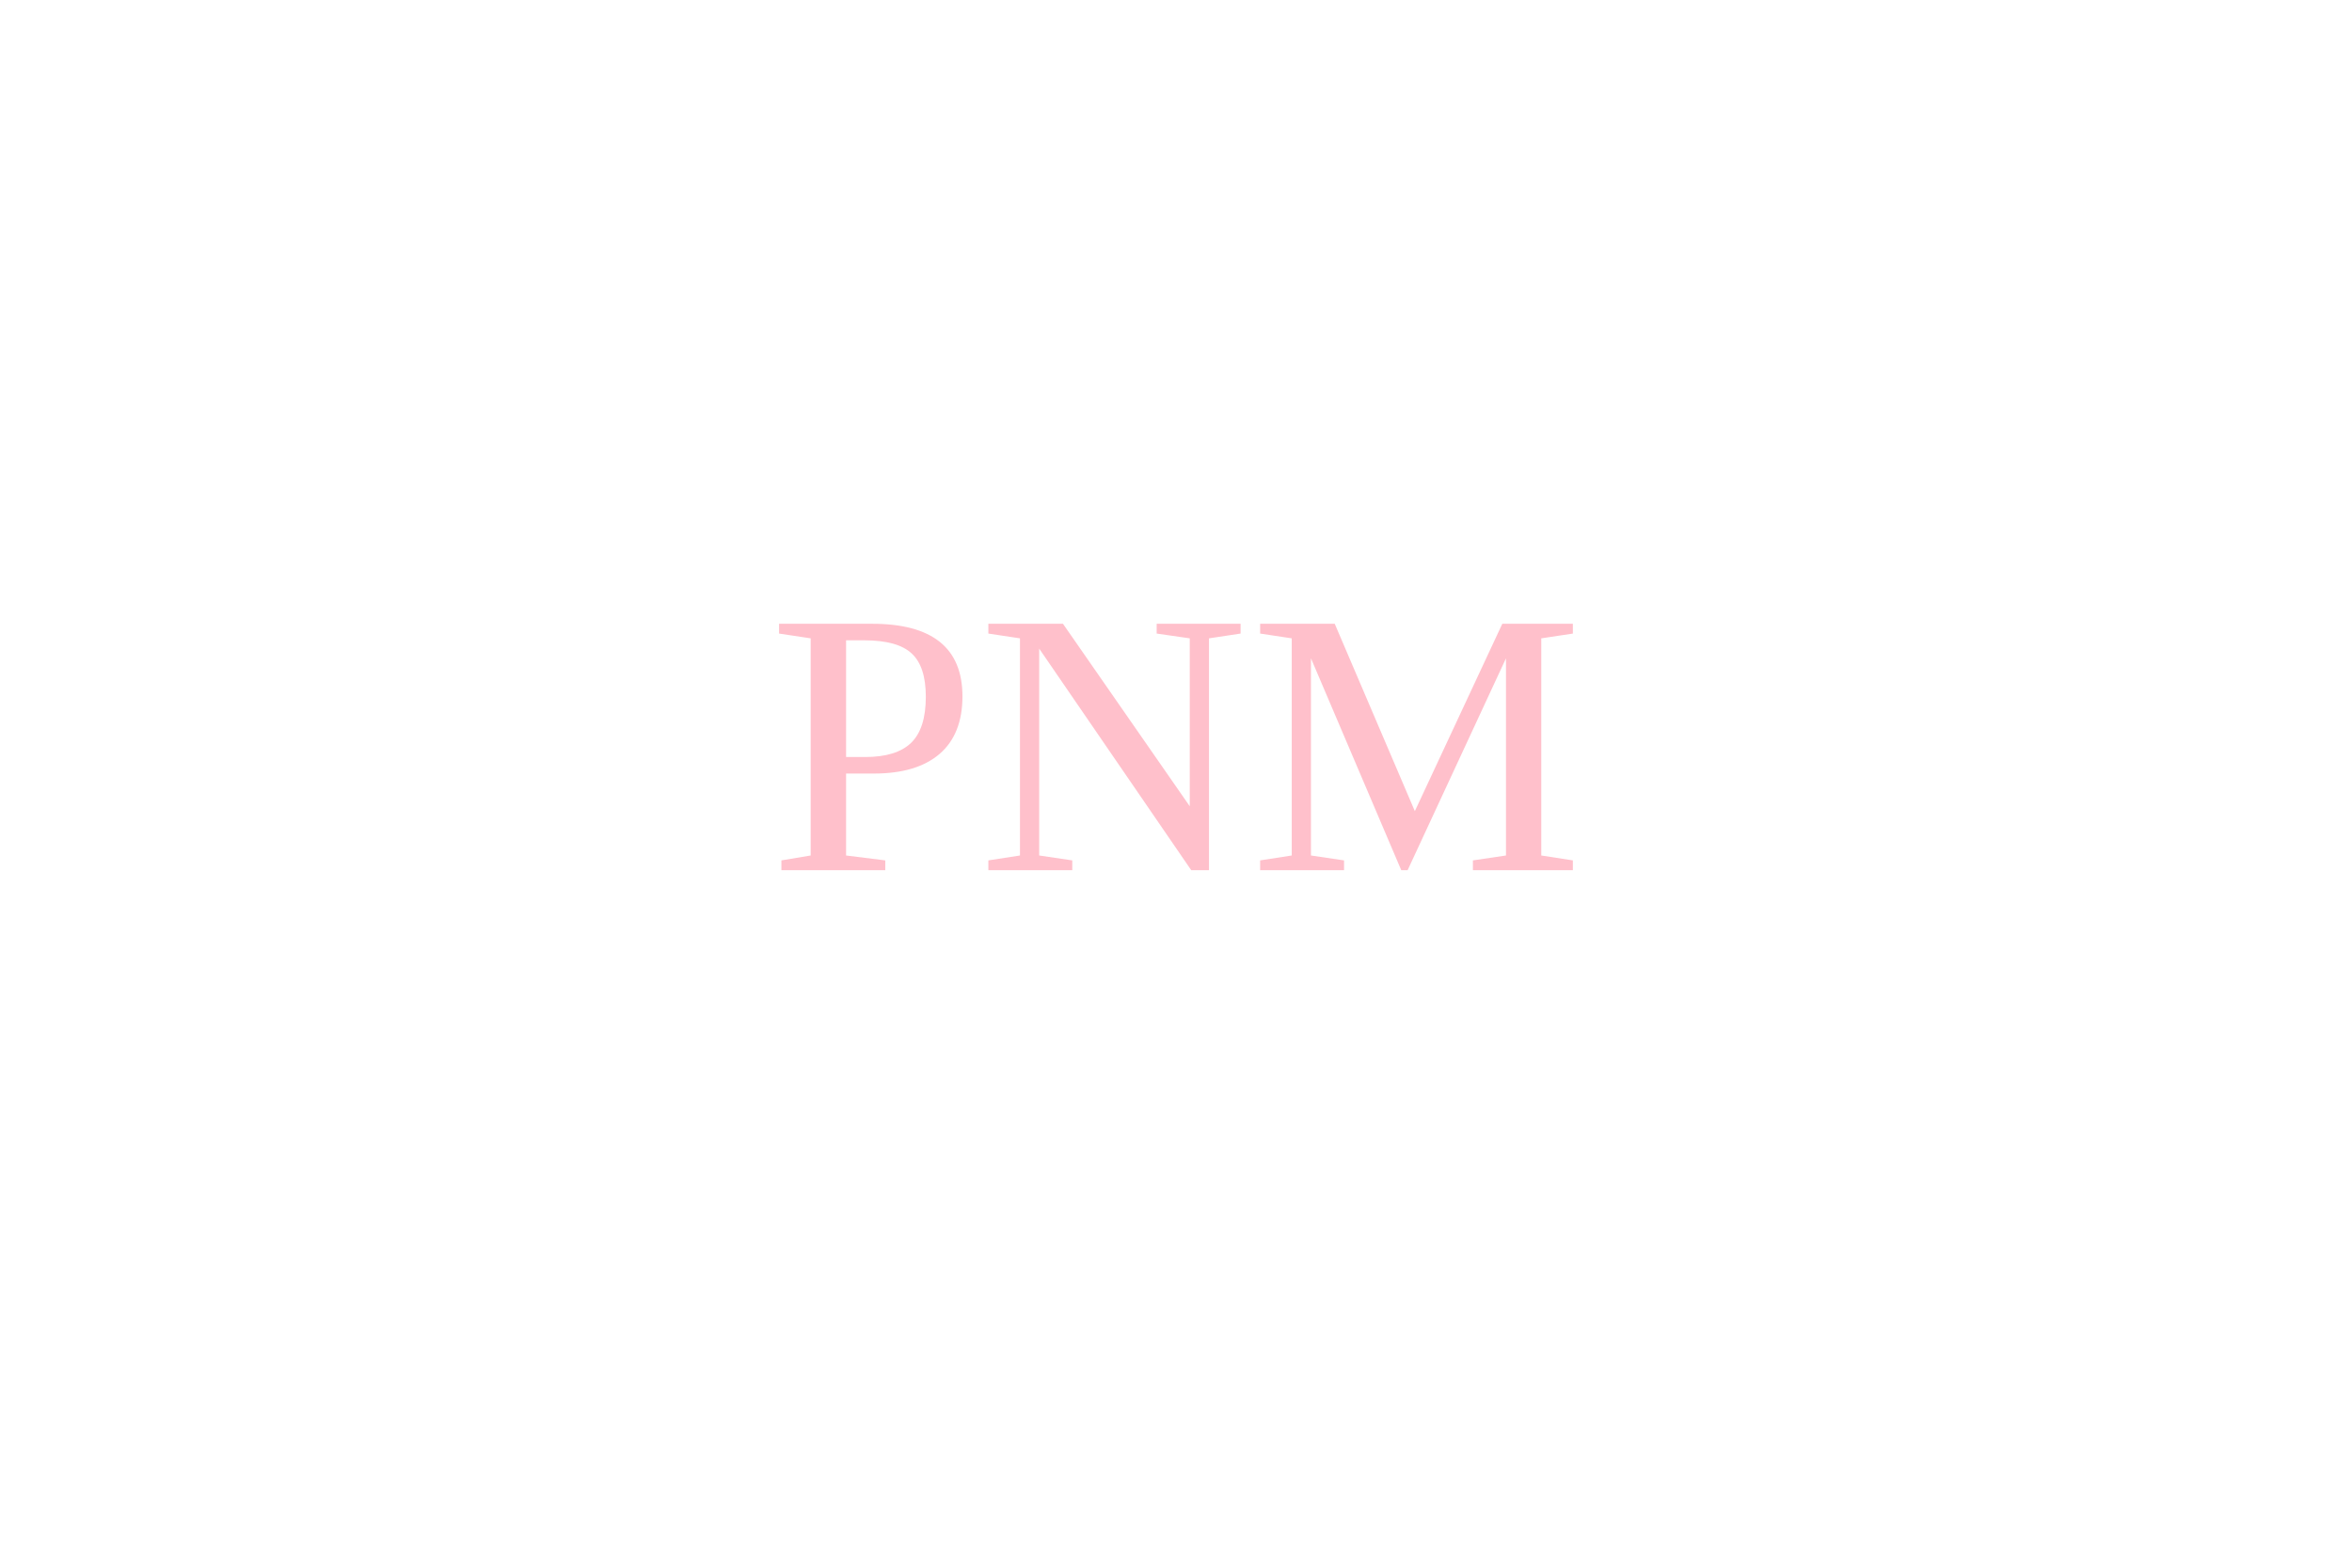
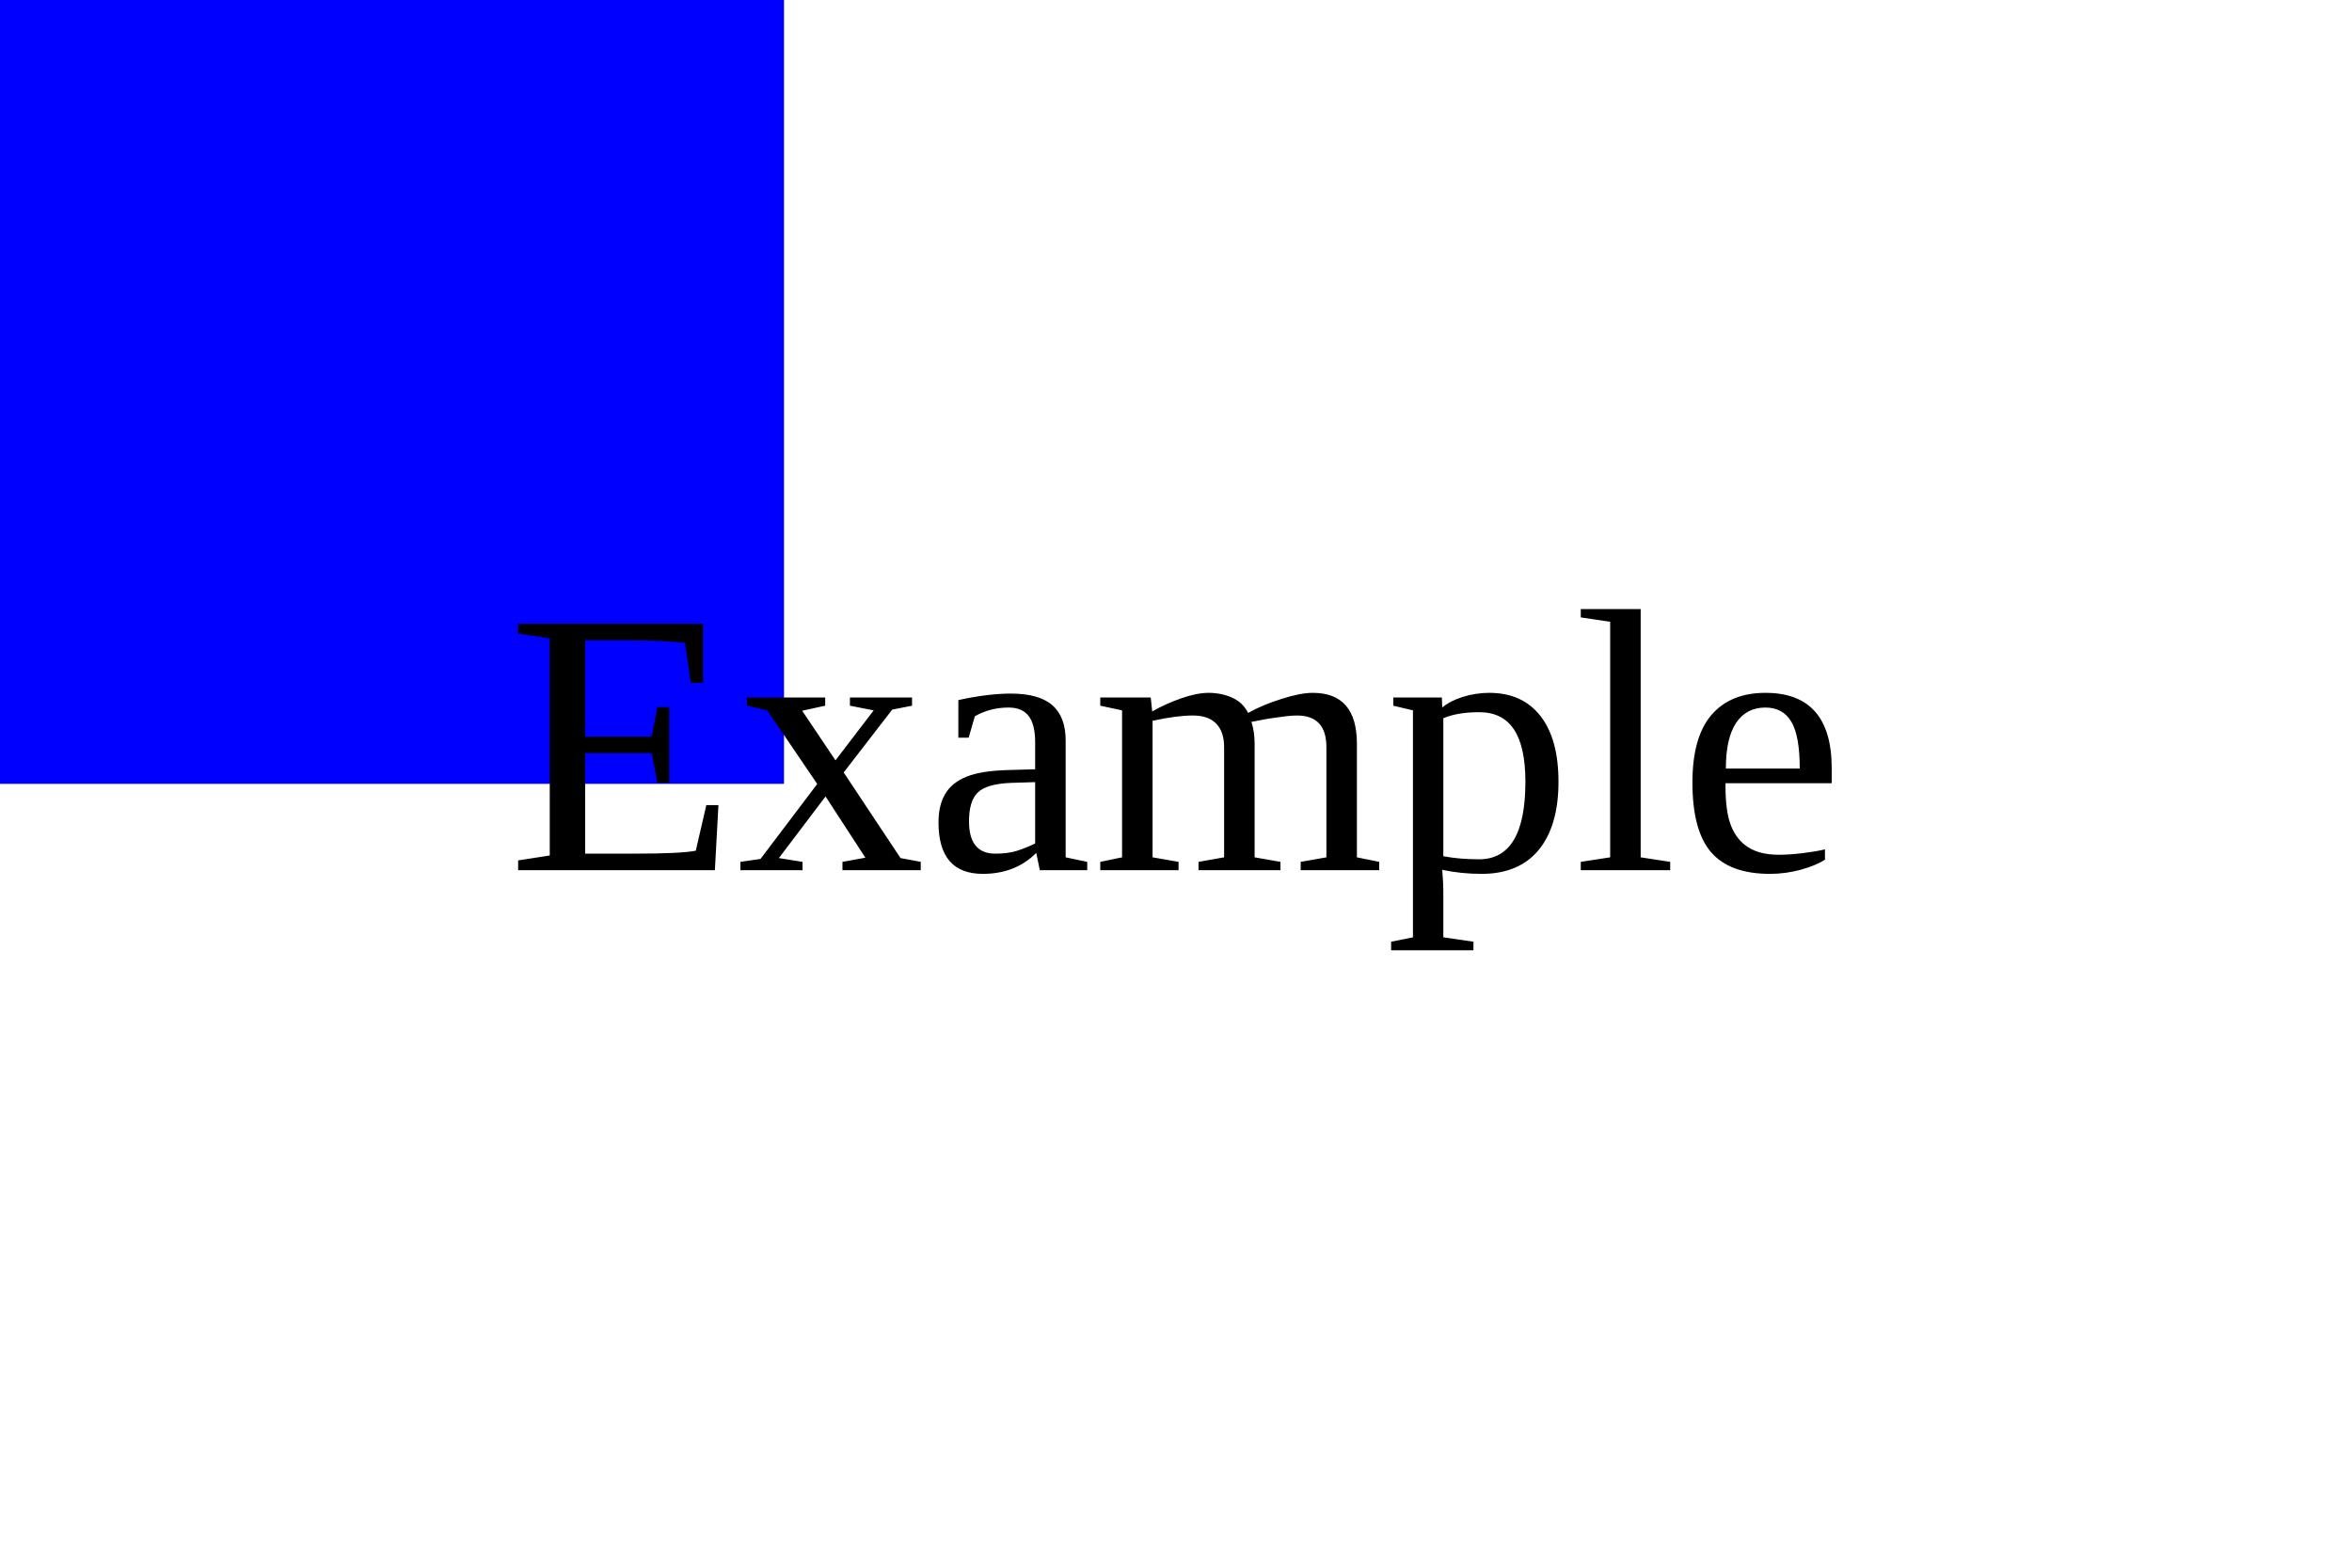
<svg width="300" height="200">
-   <polygon points="50%,0 100%,100% 0,100%" fill="Black" />
-   <text x="50%" y="50%" fill="Pink" text-anchor="middle" dominant-baseline="middle" font-size="48">PNM</text>
+   <rect width="100" height="100" fill="#0000FF" />
+   <text x="50%" y="50%" fill="#000000" text-anchor="middle" dominant-baseline="middle" font-size="48">Example</text>
</svg>
